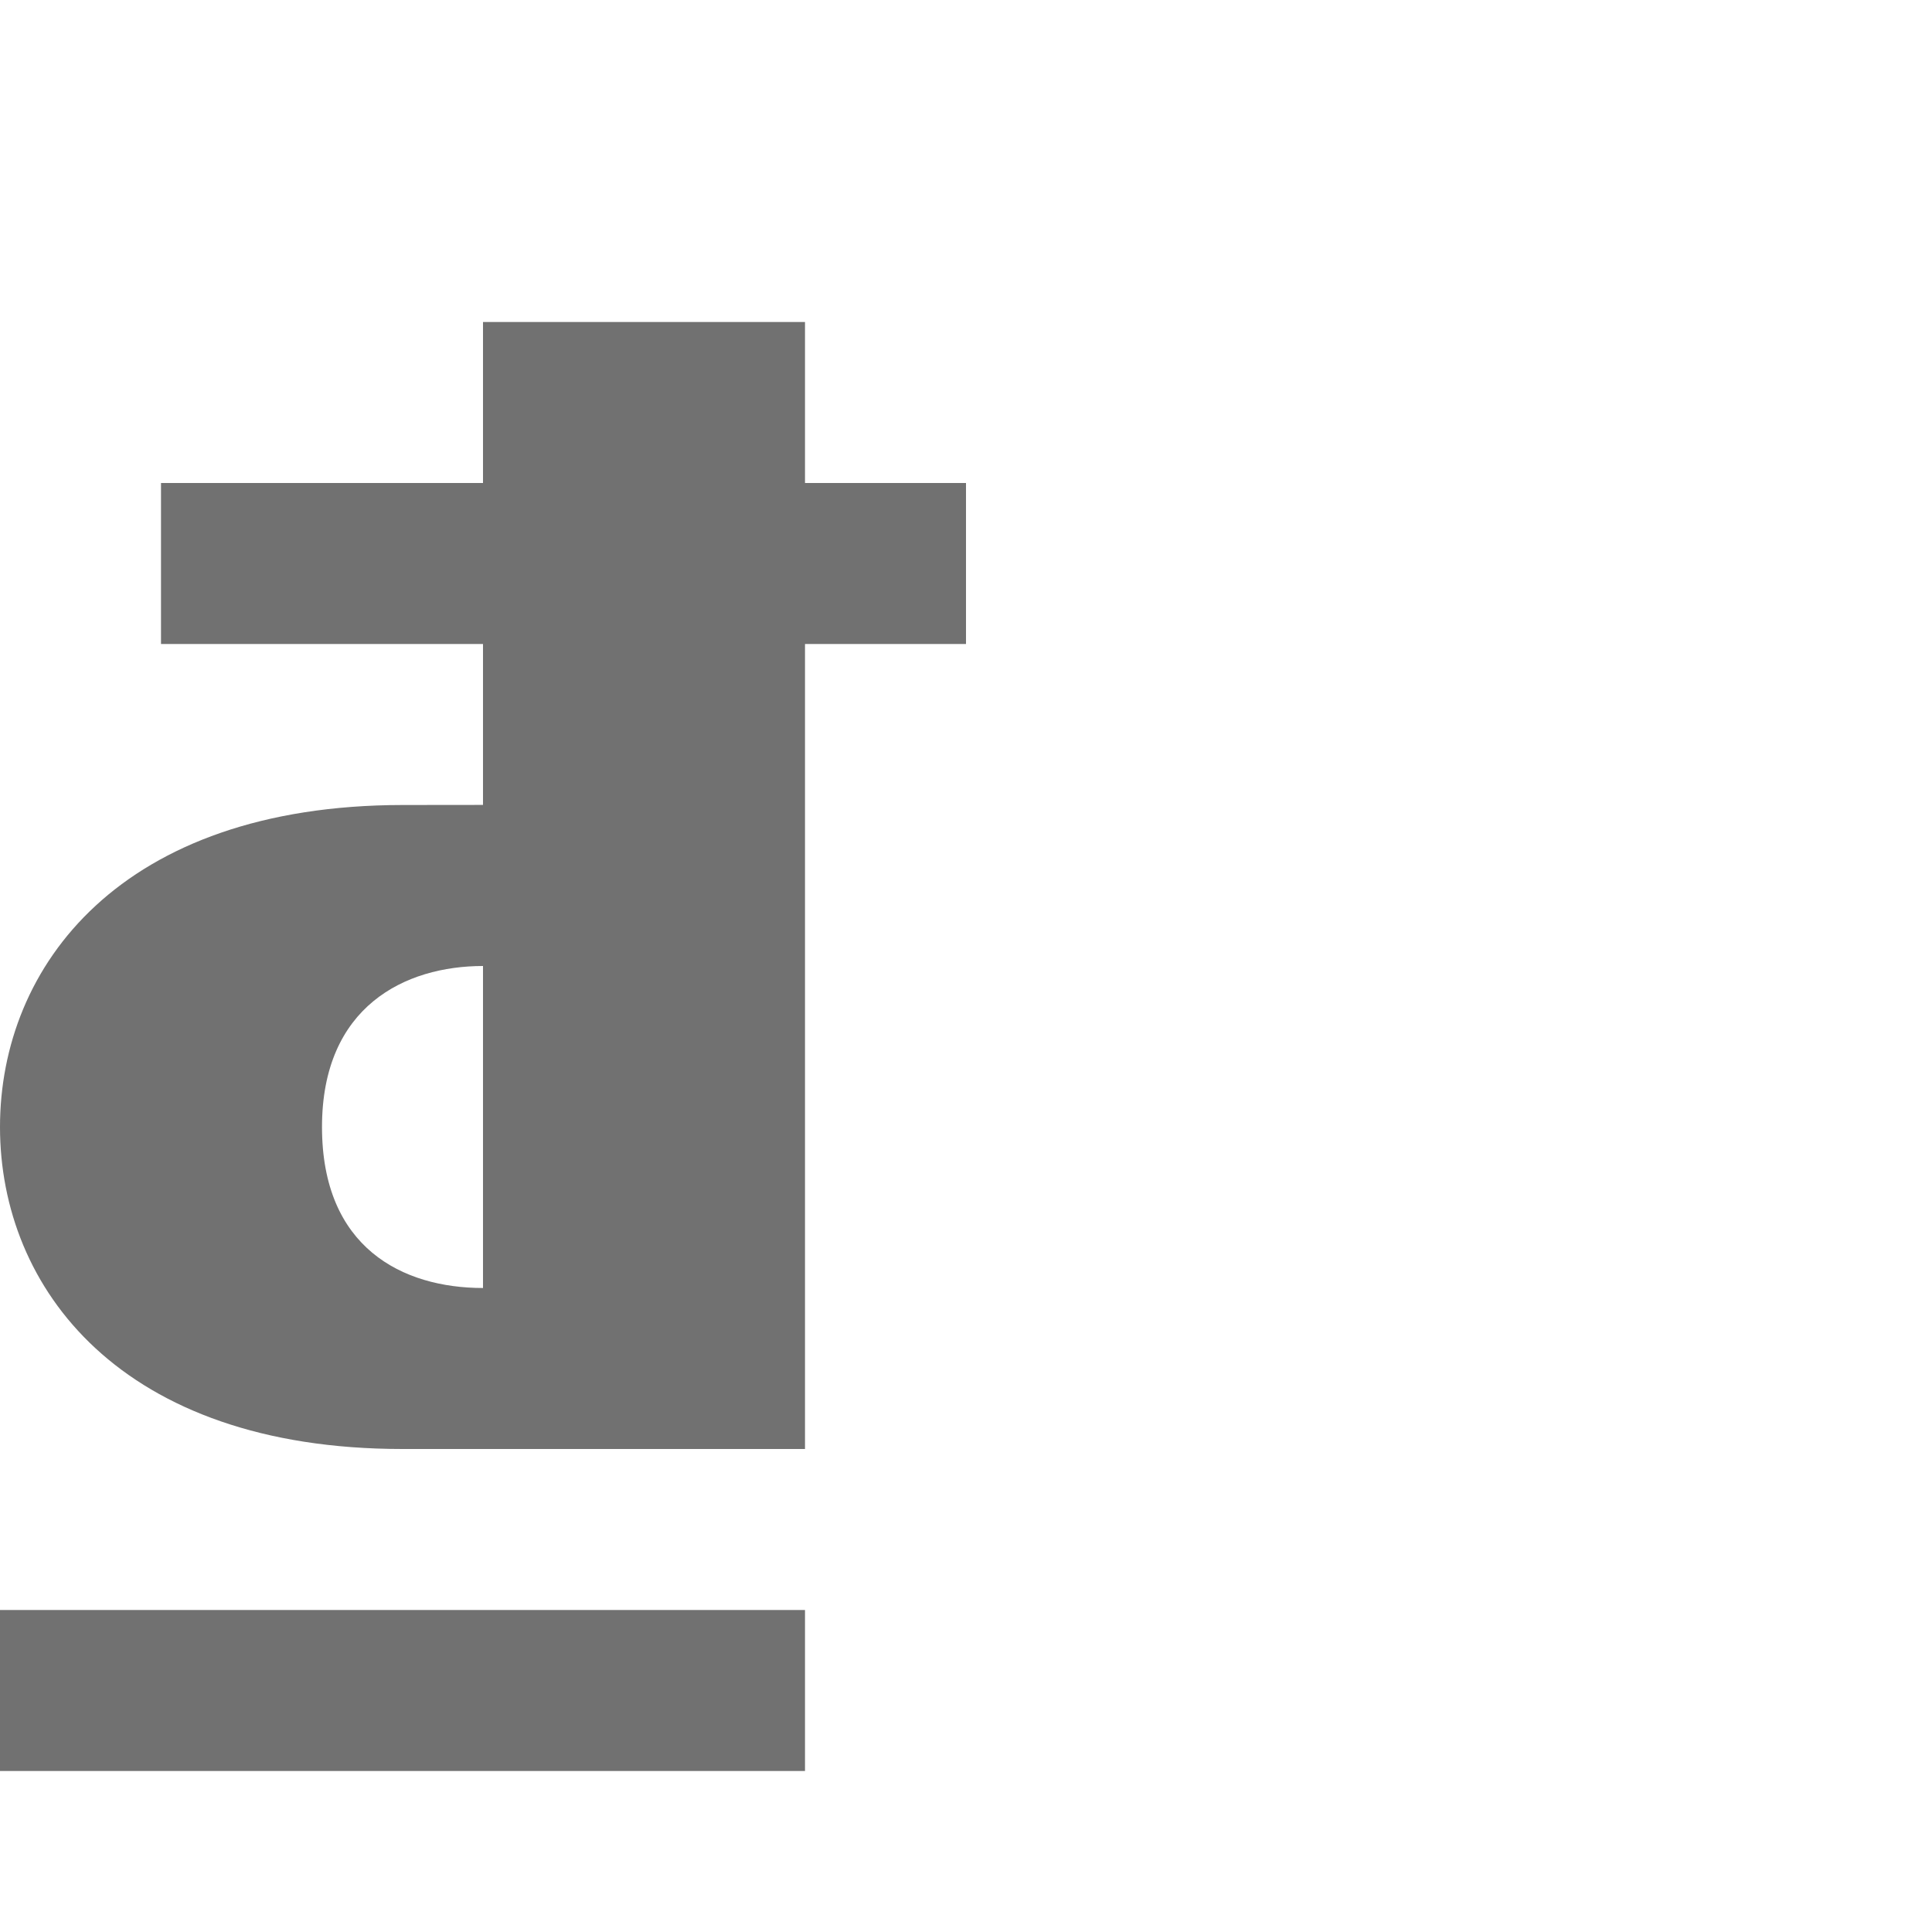
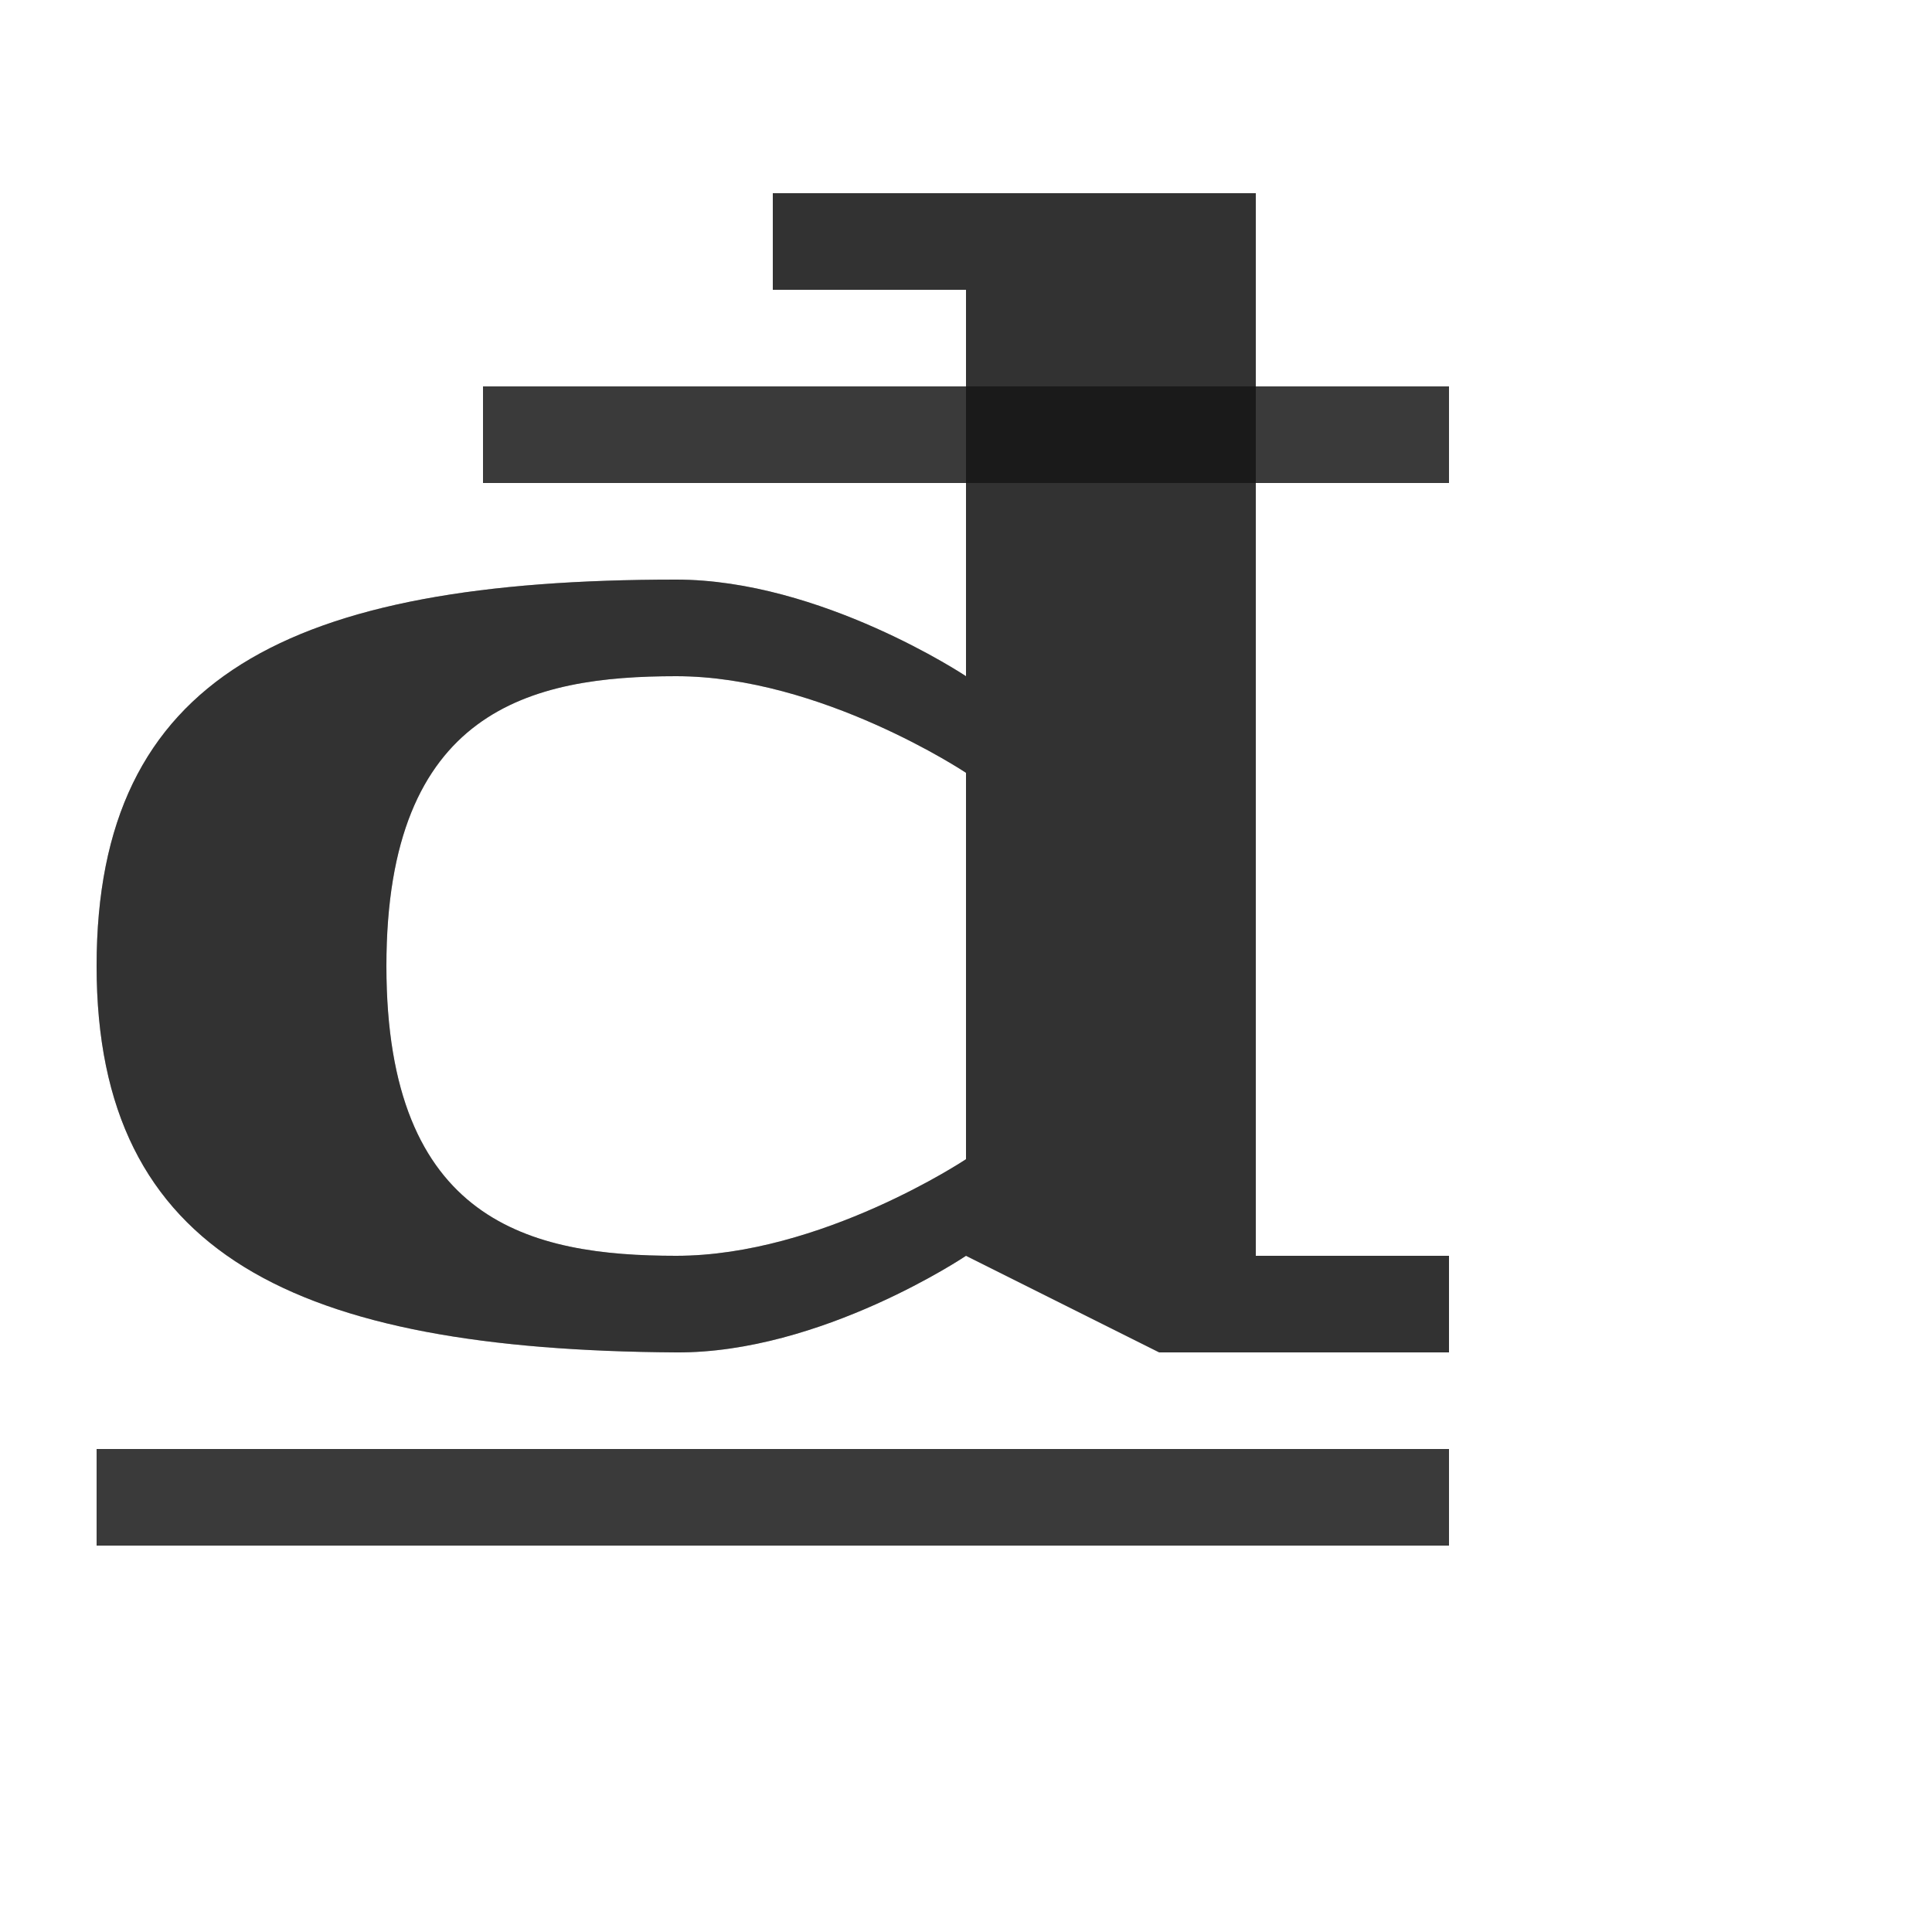
- <svg xmlns="http://www.w3.org/2000/svg" width="1200" height="1200" viewBox="0 0 1200 1200" version="1.1" id="svg1" xml:space="preserve">
+ <svg xmlns="http://www.w3.org/2000/svg" width="2000" height="2000" viewBox="0 0 2000 2000" version="1.1" id="svg1" xml:space="preserve">
  <defs id="defs1" />
  <g id="layer1">
-     <path id="path2" style="fill:#000000;fill-opacity:0.555;fill-rule:evenodd;stroke-width:1" d="M 300 200 L 300 300 L 100 300 L 100 400 L 300 400 L 300 499.947 L 250 500 C 75 500.184 -3.9999992e-05 600 0 700 C 3.9999992e-05 800 75 900 250 900 L 500 900 L 500 400 L 600 400 L 600 300 L 500 300 L 500 200 L 300 200 z M 300 600 L 300 800 C 250 800 200 775 200 700 C 200 625 251.715 600 300 600 z M 0 1000 L 0 1100 L 500 1100 L 500 1000 L 0 1000 z " />
+     <g id="layer1-4">
+       <g id="layer1-6">
+         <path style="fill:#000000;fill-opacity:0.555;stroke:none;stroke-width:1px;stroke-linecap:butt;stroke-linejoin:miter;stroke-opacity:1" d="m 1300,1300 h 200 v 100 H 1200 L 1000,1300 V 300 H 800 V 200 h 500 z" id="path123739" />
+         <path style="fill:#000000;fill-opacity:0.555;stroke:none;stroke-width:1px;stroke-linecap:butt;stroke-linejoin:miter;stroke-opacity:1" d="m 1000,1300 c 0,0 -150.003,100.972 -300,100 -392.753,-2.544 -600,-100 -600,-400 0,-300 200,-400 600,-400 150,0 300,100 300,100 v 100 c 0,0 -150,-100 -300,-100 -150,0 -300,34.333 -300,300 0,265.667 150,300 300,300 150,0 300,-100 300,-100 z" id="path124467" />
+         <rect style="opacity:0.49;fill:#000000;fill-rule:evenodd;stroke-width:100;stroke-linecap:round;stroke-linejoin:round;stroke-miterlimit:4.5;stop-color:#000000" id="rect1582" width="1000" height="100" x="500" y="400" />
+         <rect style="opacity:0.49;fill:#000000;fill-rule:evenodd;stroke-width:100;stroke-linecap:round;stroke-linejoin:round;stroke-miterlimit:4.5;stop-color:#000000" id="rect1584" width="1400" height="100" x="100" y="1500" />
+         <path id="path123739-3" style="fill:#000000;fill-opacity:0.555;stroke:none;stroke-width:1px;stroke-linecap:butt;stroke-linejoin:miter;stroke-opacity:1" d="M 800 200 L 800 300 L 1000 300 L 1000 400 L 500 400 L 500 500 L 1000 500 L 1000 700 C 1000 700 850 600 700 600 C 300 600 100 700 100 1000 C 100 1300 307.247 1397.456 700 1400 C 849.997 1400.972 1000 1300 1000 1300 L 1200 1400 L 1500 1400 L 1500 1300 L 1300 1300 L 1300 500 L 1500 500 L 1500 400 L 1300 400 L 1300 200 L 800 200 z M 700 700 C 850 700 1000 800 1000 800 L 1000 1200 C 1000 1200 850 1300 700 1300 C 550 1300 400 1265.667 400 1000 C 400 734.333 550 700 700 700 z M 100 1500 L 100 1600 L 1500 1600 L 1500 1500 L 100 1500 z " />
+       </g>
+     </g>
  </g>
</svg>
